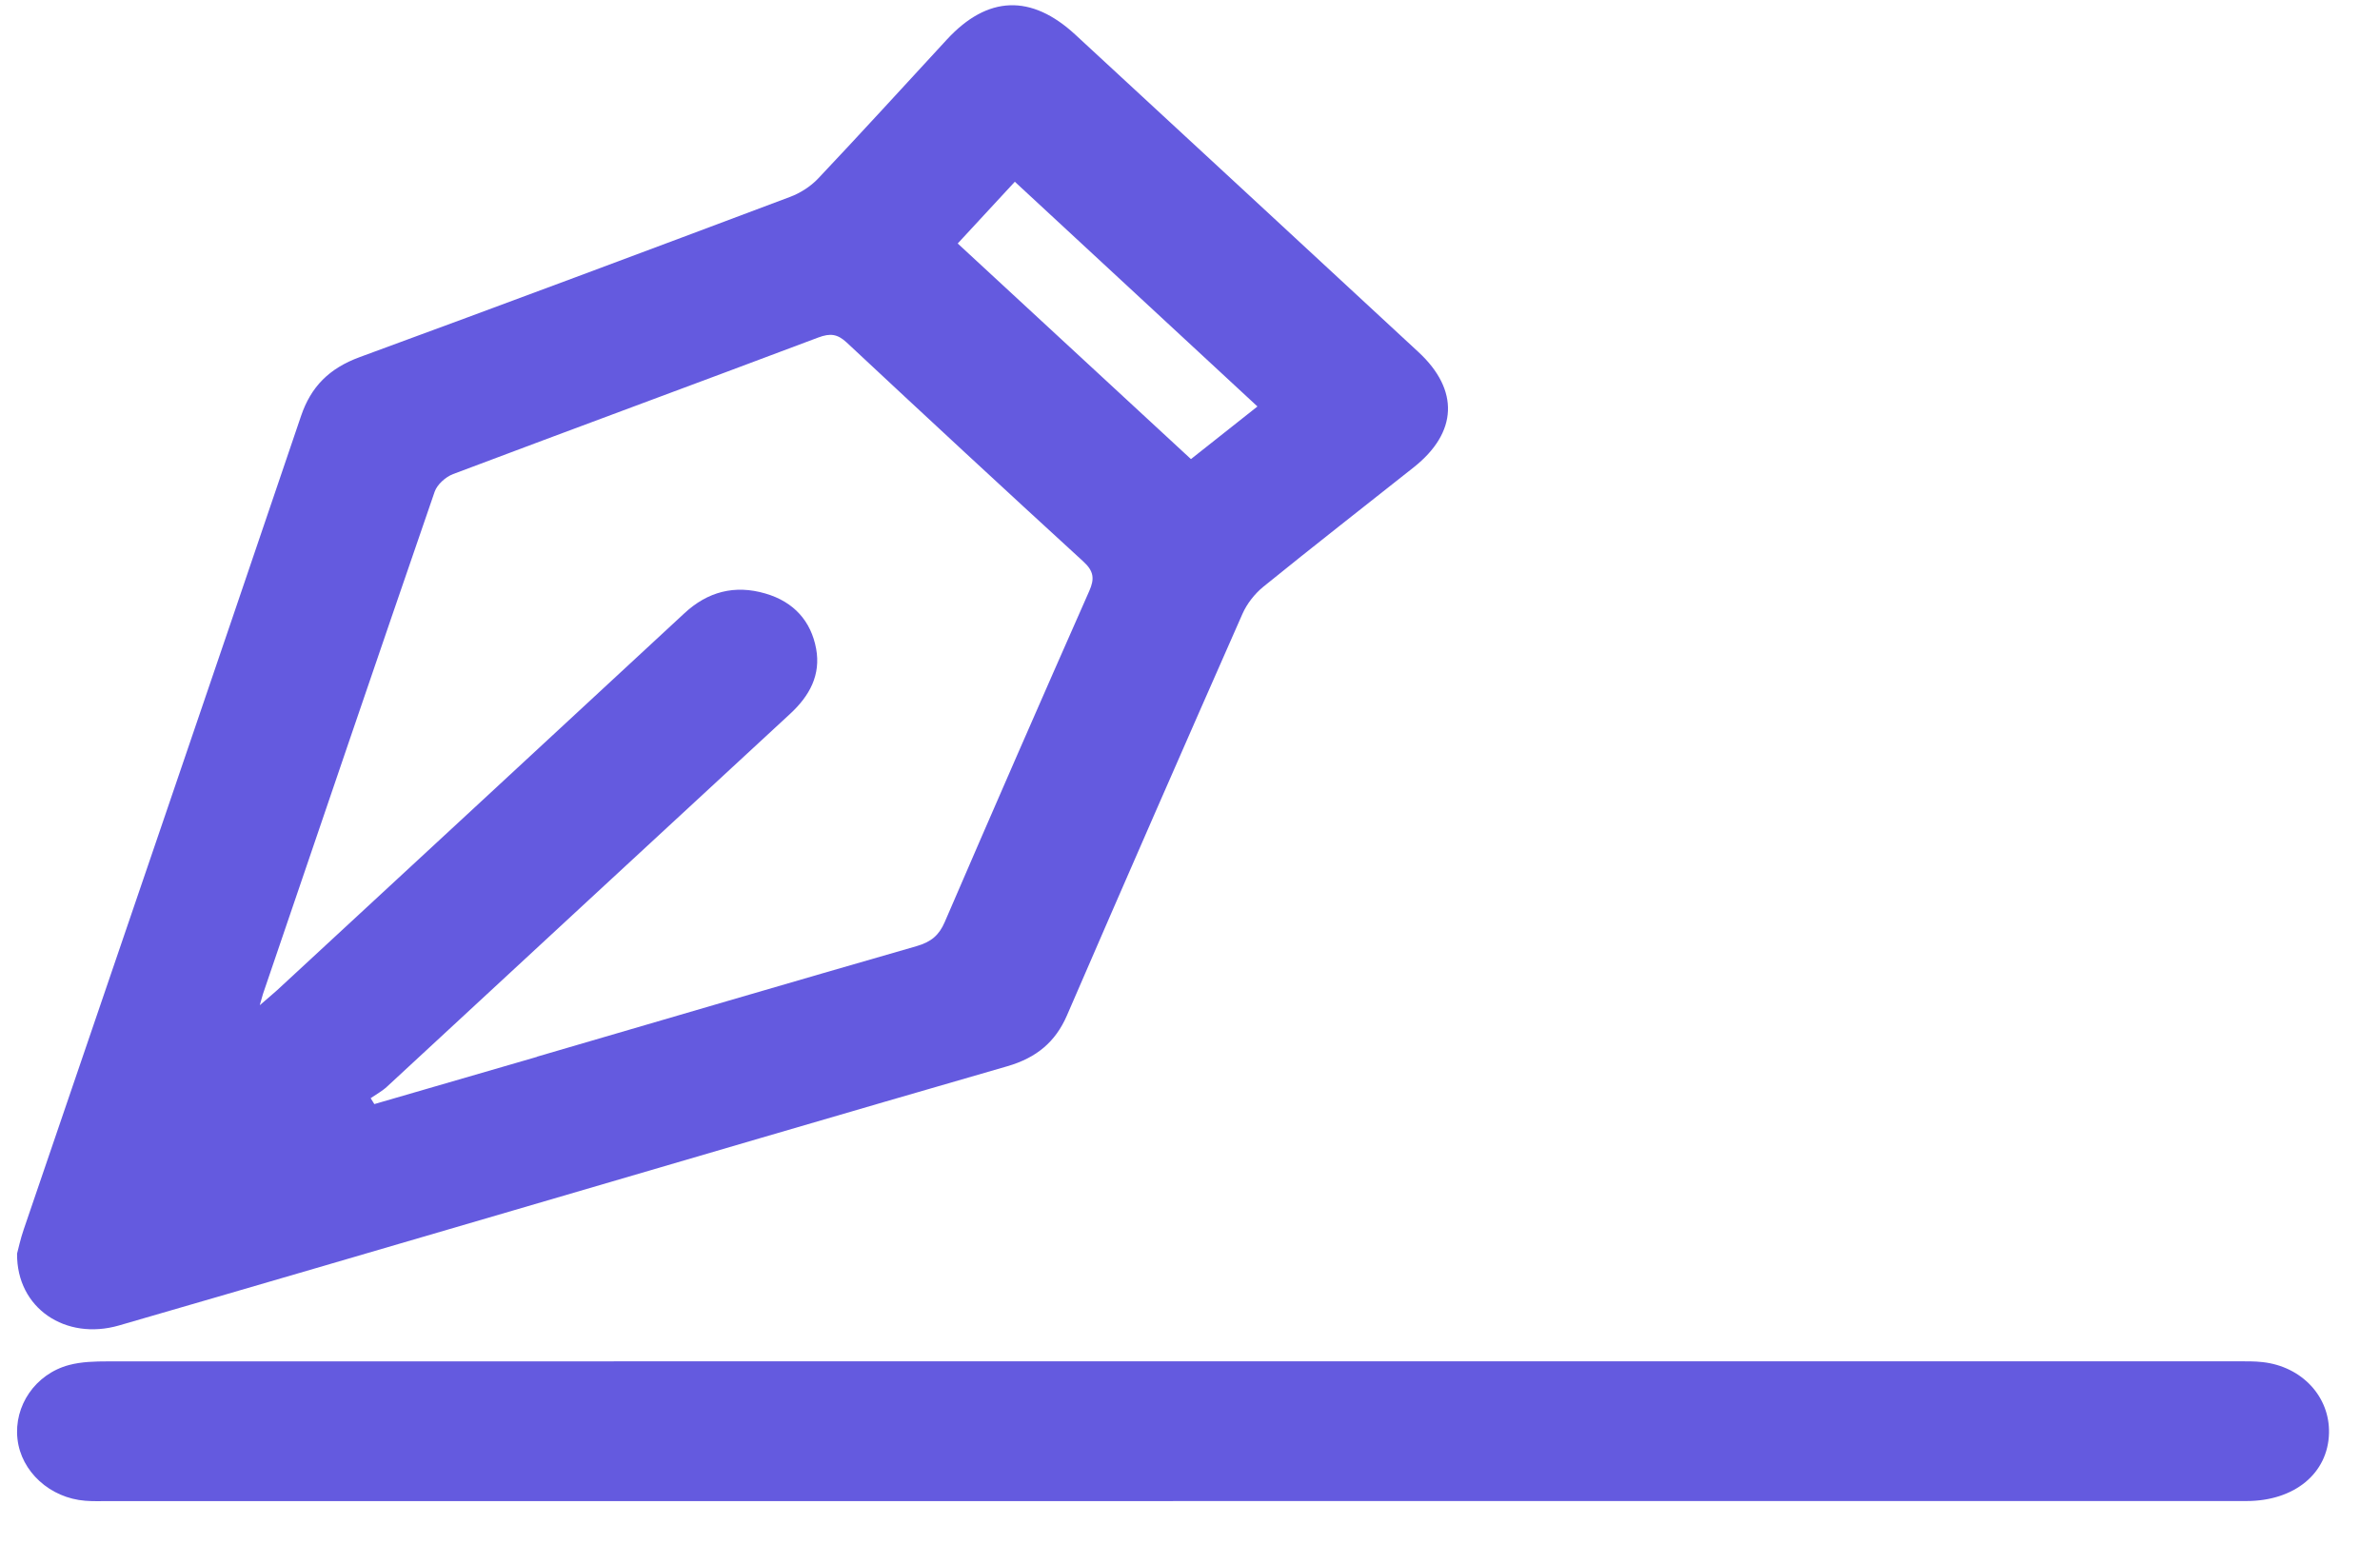
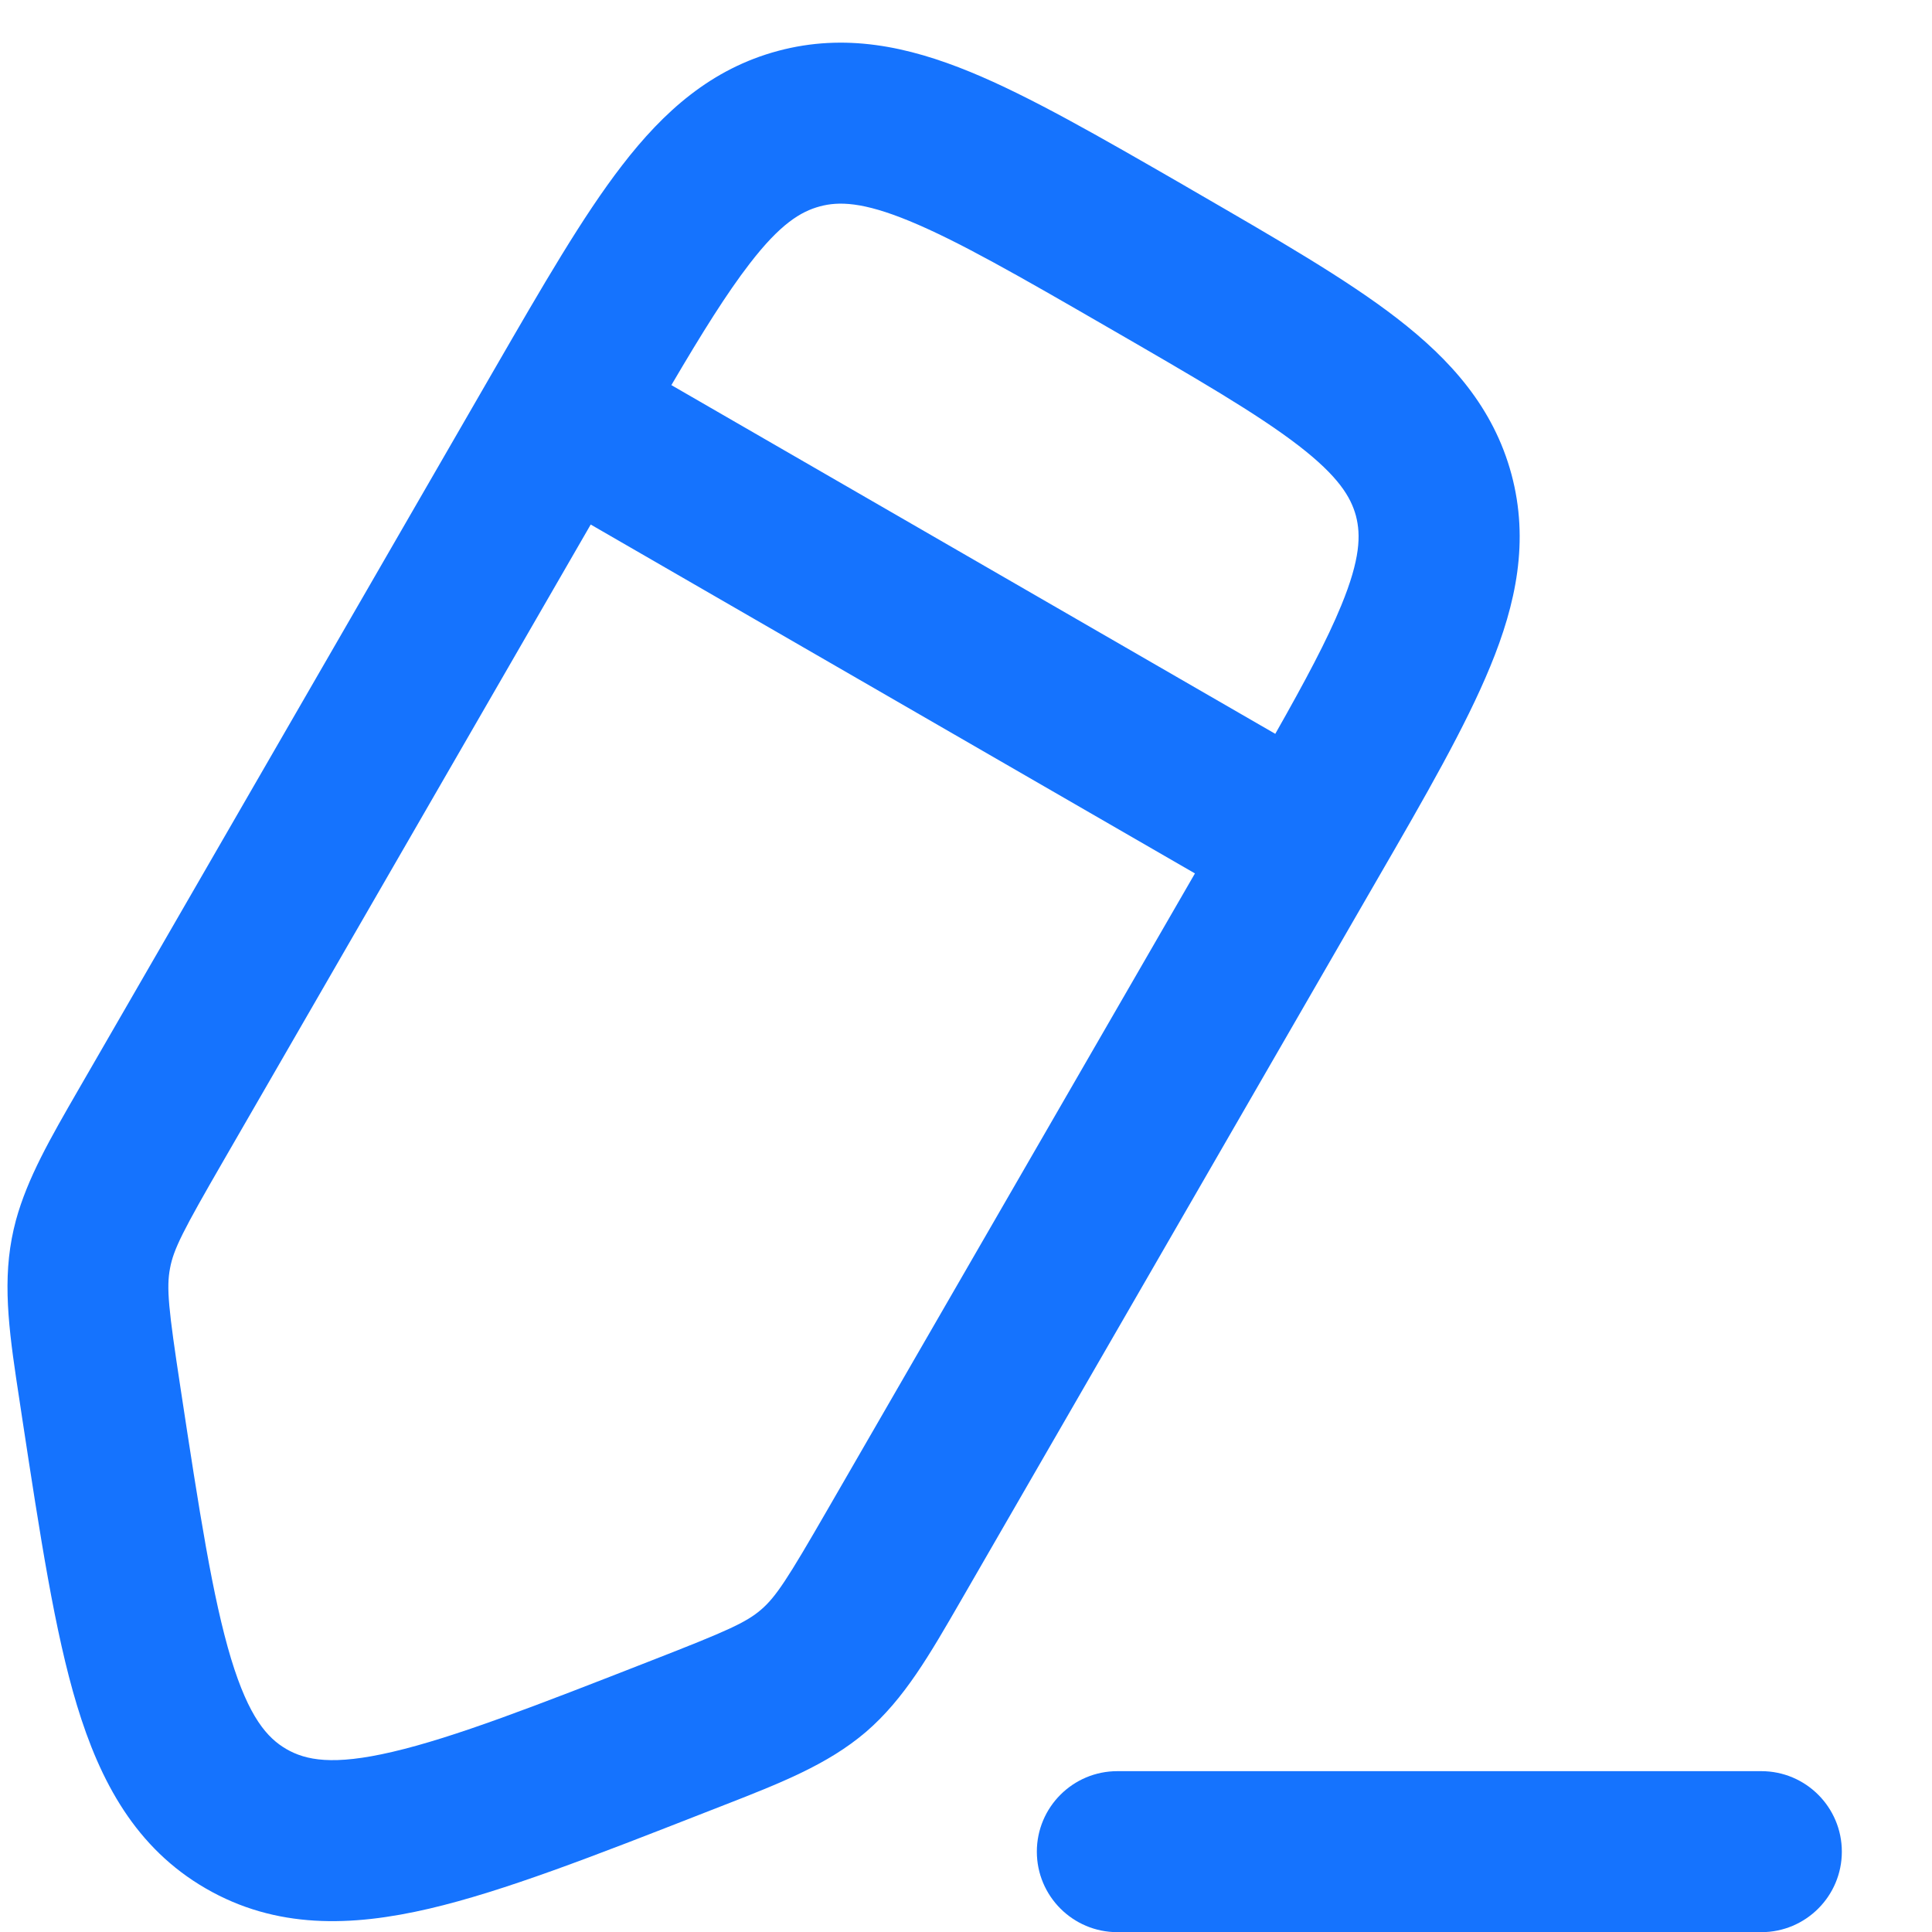
- <svg xmlns="http://www.w3.org/2000/svg" width="35" height="23" viewBox="0 0 35 23" fill="none">
-   <path d="M0.349 18.081C1.709 14.094 3.074 10.108 4.427 6.118C4.573 5.688 4.839 5.418 5.29 5.252C7.404 4.476 9.512 3.688 11.618 2.896C11.77 2.839 11.921 2.742 12.029 2.628C12.668 1.952 13.294 1.265 13.925 0.581C14.521 -0.065 15.164 -0.092 15.816 0.512C17.499 2.066 19.18 3.622 20.86 5.178C21.463 5.737 21.436 6.361 20.79 6.873C20.052 7.458 19.309 8.037 18.579 8.629C18.449 8.735 18.336 8.881 18.271 9.029C17.404 10.995 16.543 12.963 15.69 14.935C15.522 15.322 15.245 15.556 14.815 15.681C12.394 16.38 9.977 17.092 7.559 17.799C5.623 18.365 3.687 18.933 1.749 19.494C0.966 19.72 0.243 19.242 0.251 18.437C0.269 18.37 0.3 18.223 0.349 18.081ZM7.897 15.541C9.757 14.998 11.616 14.451 13.479 13.915C13.693 13.854 13.81 13.754 13.893 13.561C14.594 11.935 15.302 10.313 16.018 8.693C16.099 8.512 16.086 8.399 15.93 8.257C14.764 7.19 13.606 6.116 12.452 5.038C12.316 4.912 12.212 4.897 12.033 4.964C10.246 5.637 8.452 6.298 6.664 6.972C6.551 7.015 6.428 7.127 6.392 7.232C5.544 9.692 4.706 12.156 3.867 14.619C3.856 14.653 3.848 14.688 3.82 14.784C3.937 14.682 4.008 14.624 4.075 14.563C6.072 12.715 8.07 10.869 10.065 9.019C10.405 8.703 10.803 8.596 11.256 8.729C11.679 8.852 11.928 9.14 12.002 9.541C12.072 9.923 11.91 10.231 11.618 10.5C9.64 12.325 7.667 14.155 5.691 15.982C5.621 16.047 5.532 16.095 5.451 16.151C5.469 16.18 5.487 16.209 5.505 16.238C6.303 16.006 7.101 15.775 7.898 15.543L7.897 15.541ZM18.492 5.978C17.305 4.879 16.128 3.789 14.924 2.673C14.656 2.962 14.364 3.278 14.084 3.581C15.228 4.638 16.358 5.683 17.514 6.752C17.837 6.496 18.174 6.229 18.492 5.978V5.978Z" fill="#645ADF" />
-   <path d="M17.251 22.076C22.513 22.076 27.774 22.076 33.036 22.076C33.743 22.076 34.236 21.668 34.25 21.077C34.263 20.541 33.852 20.098 33.276 20.033C33.156 20.019 33.034 20.021 32.913 20.021C22.471 20.021 12.029 20.02 1.587 20.022C1.396 20.022 1.198 20.027 1.017 20.075C0.519 20.207 0.202 20.677 0.257 21.163C0.31 21.643 0.735 22.032 1.255 22.072C1.366 22.081 1.477 22.077 1.589 22.077C6.81 22.077 12.031 22.077 17.252 22.077L17.251 22.076Z" fill="#645ADF" />
+ <svg xmlns="http://www.w3.org/2000/svg" width="12" height="12" viewBox="0 0 12 12" fill="none">
+   <path fill-rule="evenodd" clip-rule="evenodd" d="M7.349 1.148L7.409 1.183C7.927 1.483 8.36 1.732 8.677 1.977C9.011 2.235 9.276 2.531 9.388 2.946C9.499 3.36 9.417 3.75 9.256 4.14C9.104 4.51 8.855 4.943 8.555 5.461L5.971 9.937C5.773 10.28 5.617 10.552 5.379 10.757C5.14 10.961 4.848 11.075 4.479 11.219L4.379 11.258C3.694 11.526 3.129 11.747 2.666 11.855C2.182 11.968 1.715 11.982 1.279 11.73C0.844 11.479 0.622 11.067 0.478 10.592C0.34 10.137 0.249 9.537 0.138 8.81L0.122 8.704C0.062 8.312 0.015 8.002 0.073 7.693C0.08 7.655 0.089 7.617 0.099 7.579C0.171 7.316 0.313 7.07 0.486 6.77L3.07 2.295C3.37 1.776 3.619 1.344 3.864 1.027C4.122 0.692 4.418 0.427 4.833 0.316C5.248 0.205 5.637 0.287 6.027 0.447C6.397 0.599 6.83 0.849 7.349 1.148ZM3.669 3.258L7.422 5.425L5.139 9.378C4.891 9.808 4.82 9.918 4.727 9.998C4.634 10.078 4.515 10.131 4.051 10.312C3.32 10.598 2.823 10.791 2.438 10.881C2.067 10.968 1.899 10.933 1.779 10.864C1.66 10.795 1.546 10.667 1.435 10.302C1.321 9.924 1.239 9.396 1.121 8.62C1.046 8.129 1.033 7.998 1.056 7.878C1.078 7.758 1.138 7.642 1.387 7.211L3.669 3.258ZM8.331 3.76C8.243 3.975 8.108 4.228 7.921 4.558L4.17 2.392C4.362 2.065 4.514 1.822 4.656 1.638C4.845 1.392 4.973 1.314 5.092 1.282C5.21 1.25 5.36 1.254 5.647 1.372C5.948 1.496 6.322 1.71 6.879 2.032C7.435 2.353 7.809 2.57 8.066 2.768C8.312 2.958 8.39 3.086 8.422 3.204C8.453 3.323 8.449 3.473 8.331 3.76Z" fill="#1573FE" />
+   <path d="M6.44 11.501C6.44 11.225 6.664 11.001 6.94 11.001H10.94C11.216 11.001 11.44 11.225 11.44 11.501C11.44 11.777 11.216 12.001 10.94 12.001H6.94C6.664 12.001 6.44 11.777 6.44 11.501Z" fill="#1573FE" />
</svg>
